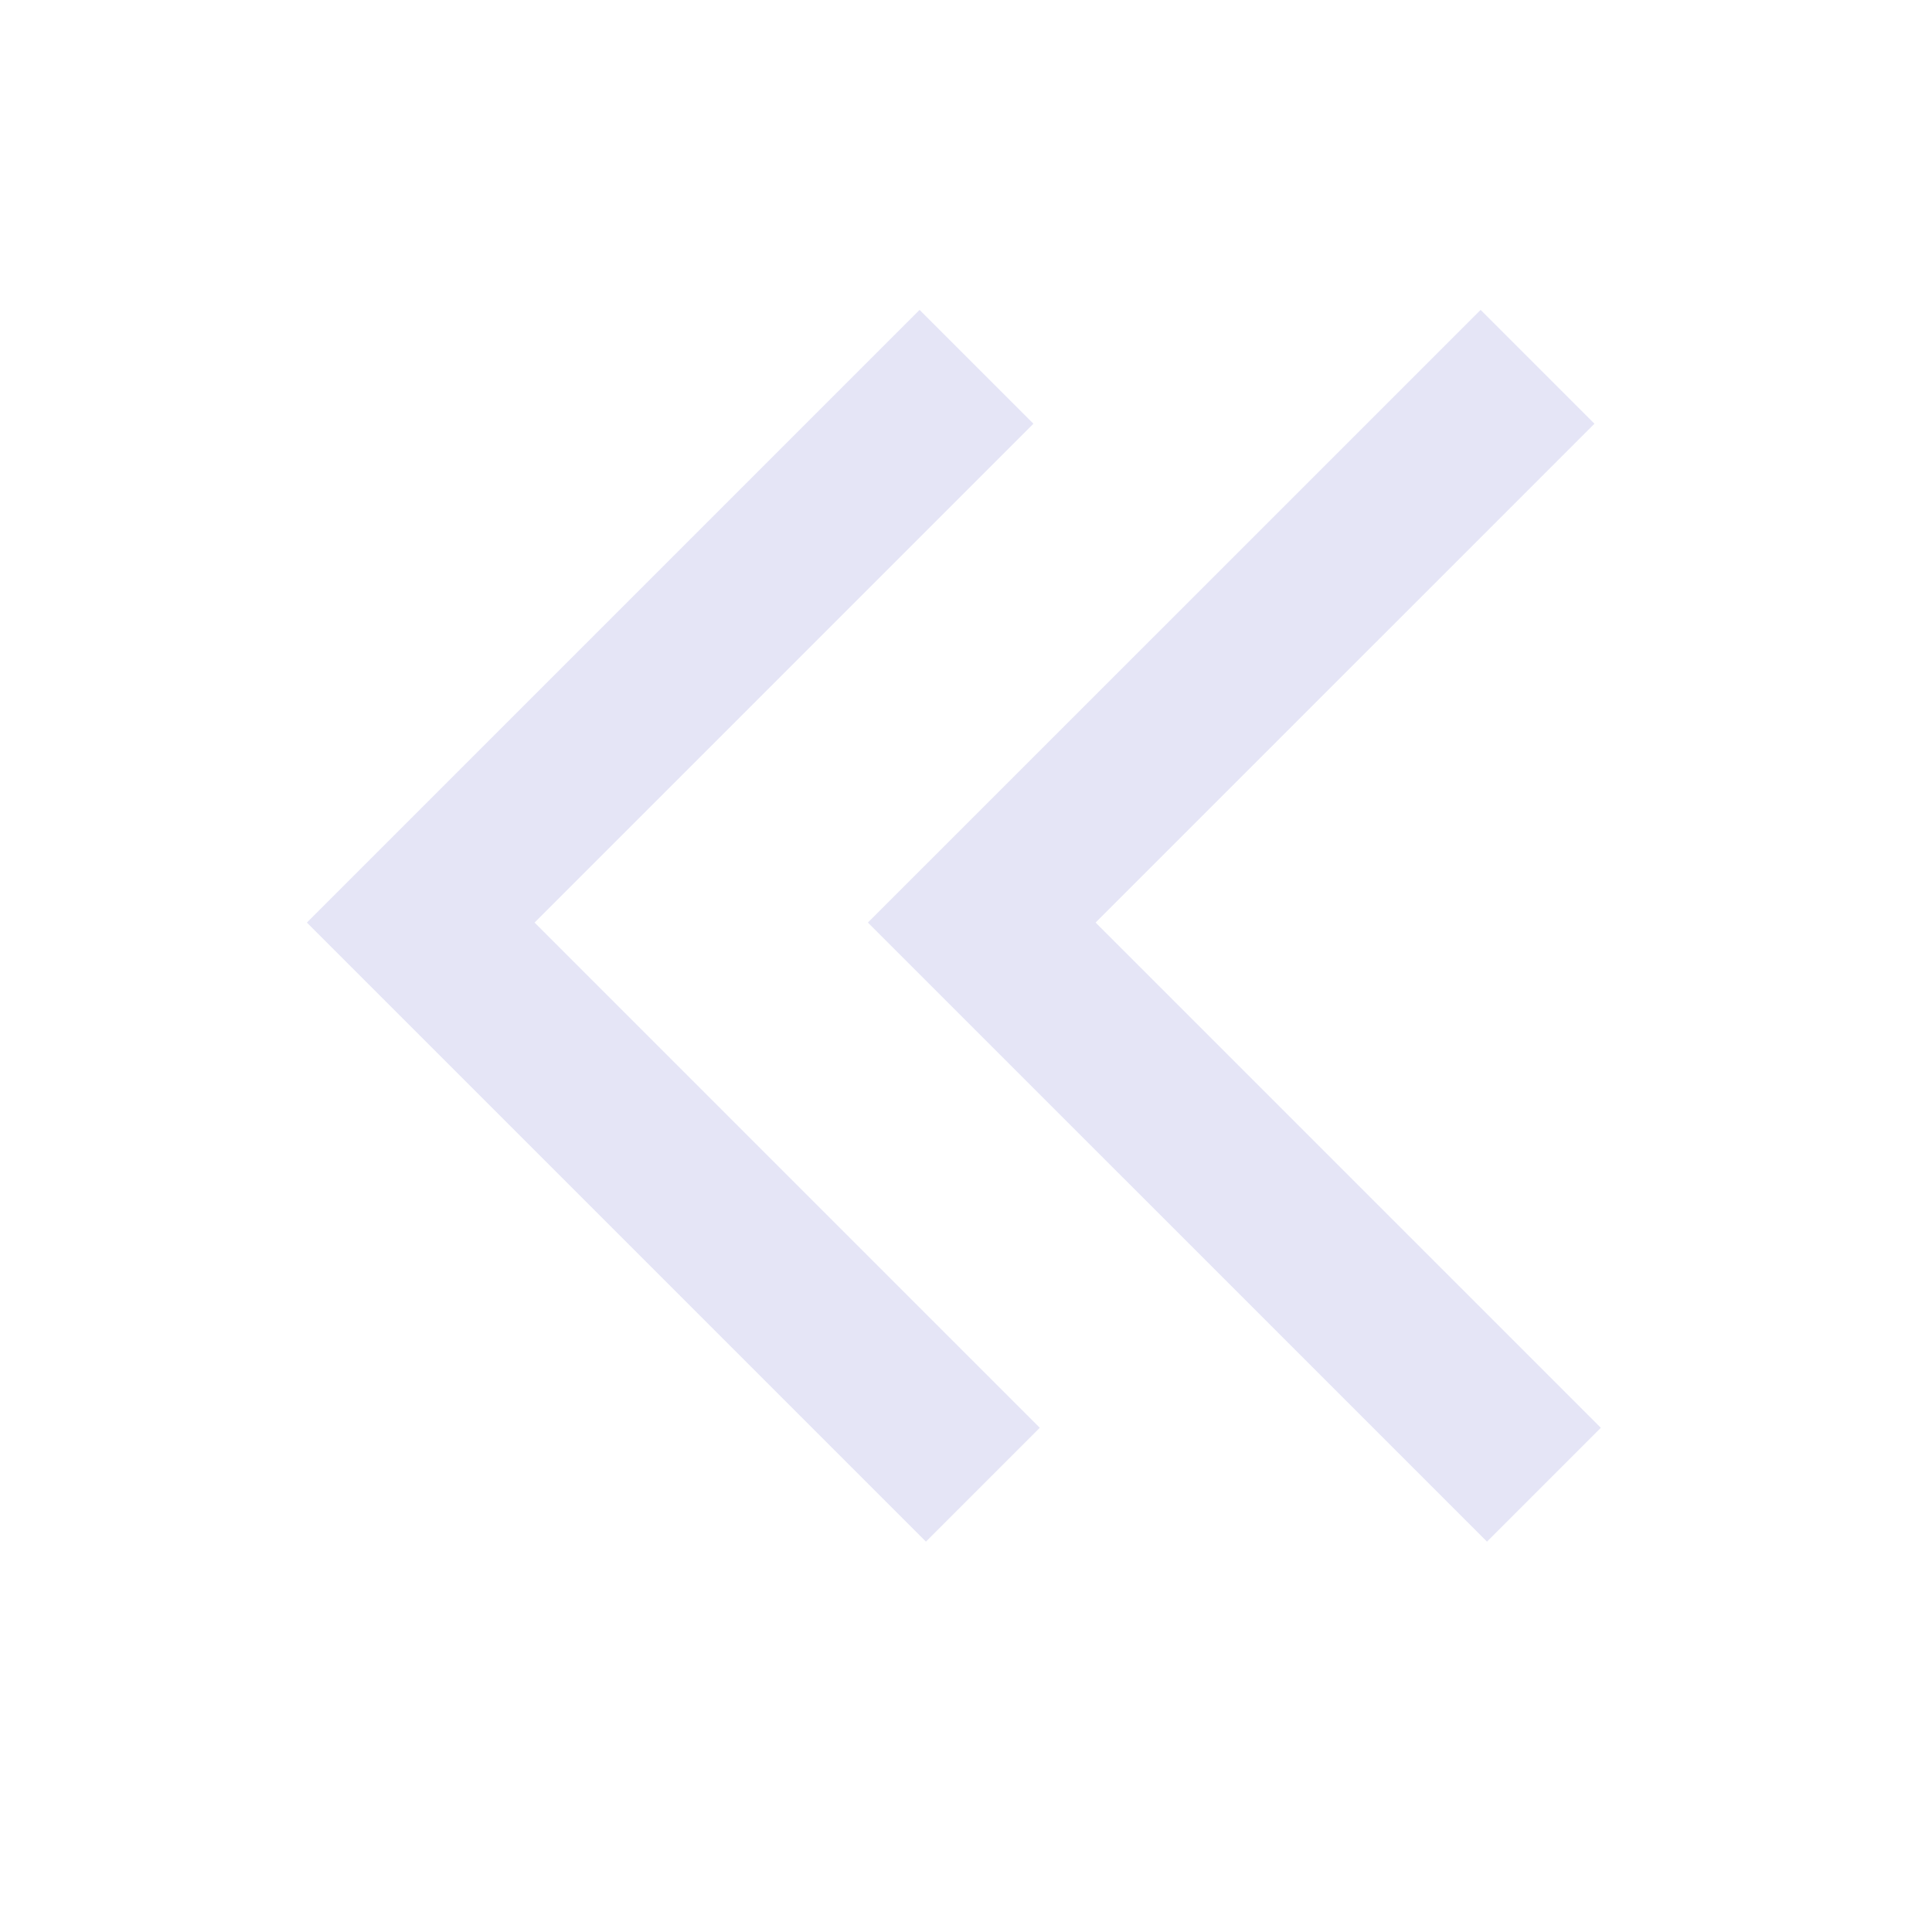
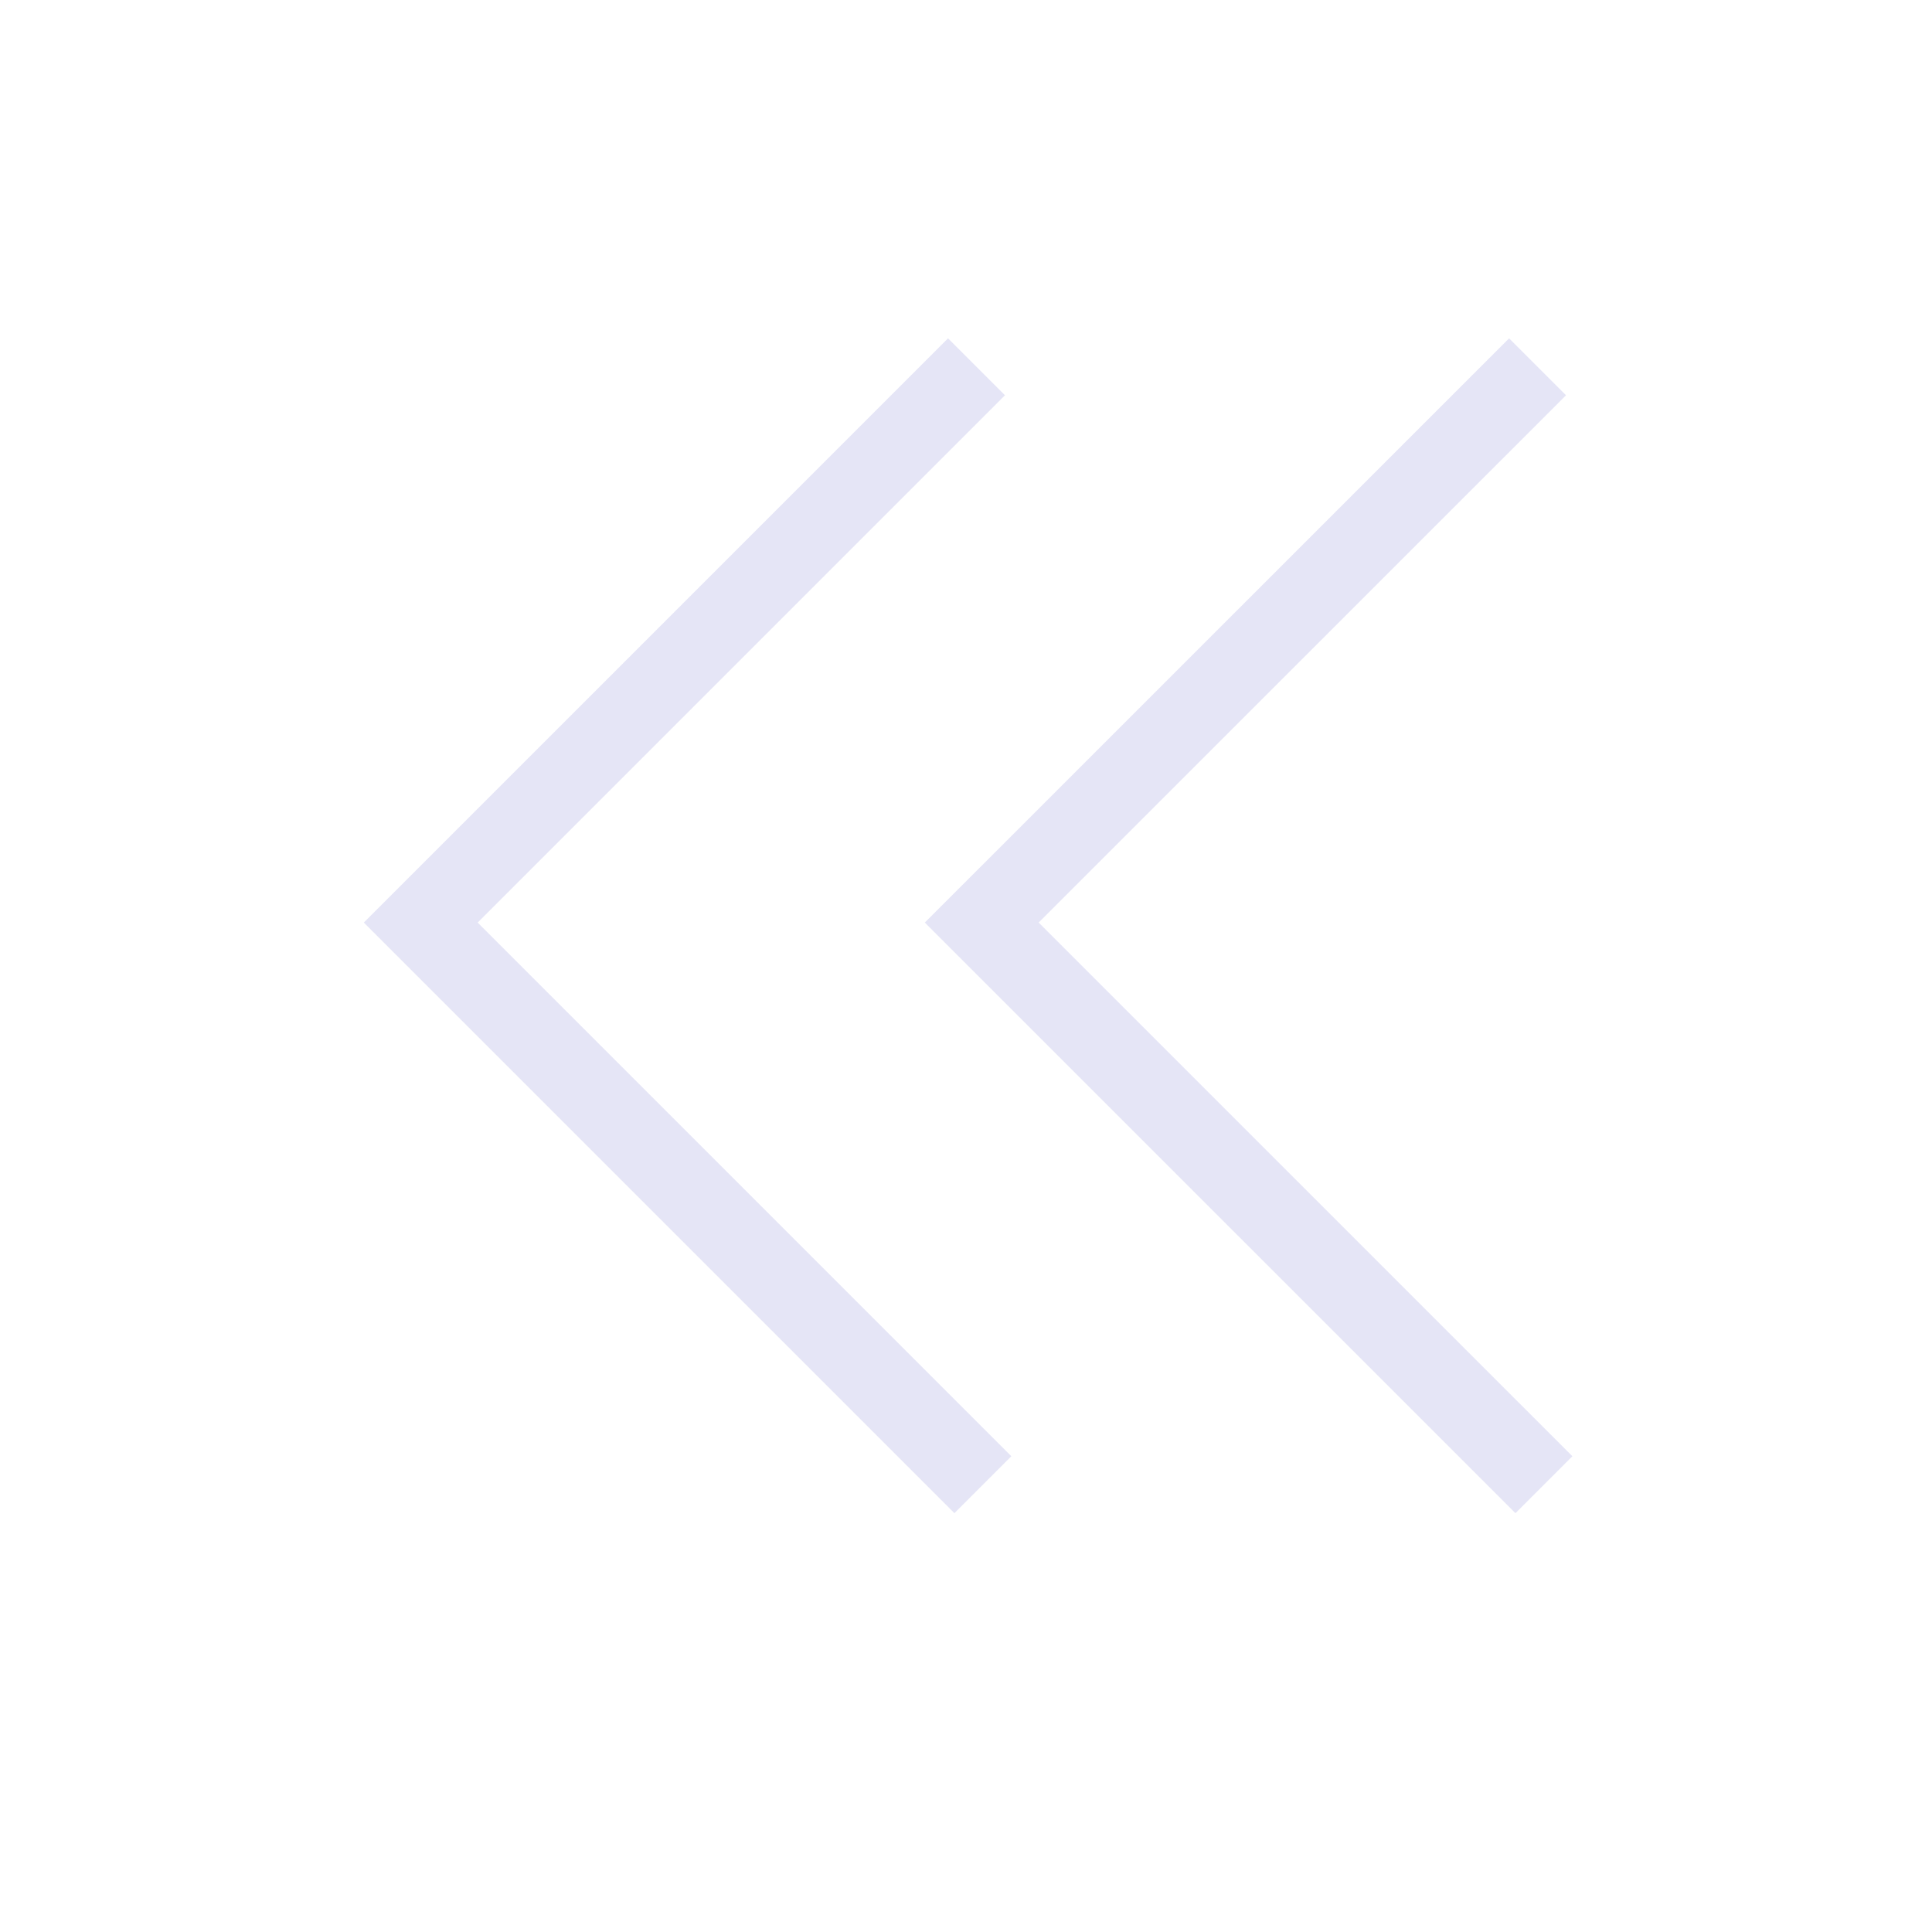
<svg xmlns="http://www.w3.org/2000/svg" width="48" height="48" viewBox="0 0 48 48" version="1.1" id="svg1" xml:space="preserve">
  <defs id="defs1" />
  <g id="DarkThemeEnabledLayer" style="display:inline">
-     <g id="g1" transform="translate(4.0932535e-7,-1)" style="stroke:#e5e5f6">
-       <path style="fill:none;stroke:#e5e5f6;stroke-width:4;stroke-linecap:butt;stroke-linejoin:miter;stroke-dasharray:none;stroke-opacity:1" d="M 24.261,10.113 10.453,23.921 24.419,37.887" id="path2" />
-       <path style="display:inline;fill:none;stroke:#e5e5f6;stroke-width:4;stroke-linecap:butt;stroke-linejoin:miter;stroke-dasharray:none;stroke-opacity:1" d="M 38.2,10.113 24.391,23.921 38.358,37.887" id="path2-6" />
-     </g>
+     <path style="fill:none;stroke:#e5e5f6;stroke-width:2;stroke-linecap:butt;stroke-linejoin:miter;stroke-dasharray:none;stroke-opacity:1" d="M 24.261,9.113 10.453,22.921 24.419,36.887" id="path2" />
+     <path style="display:inline;fill:none;stroke:#e5e5f6;stroke-width:2;stroke-linecap:butt;stroke-linejoin:miter;stroke-dasharray:none;stroke-opacity:1" d="M 38.2,9.113 24.391,22.921 38.358,36.887" id="path2-6" />
  </g>
</svg>
